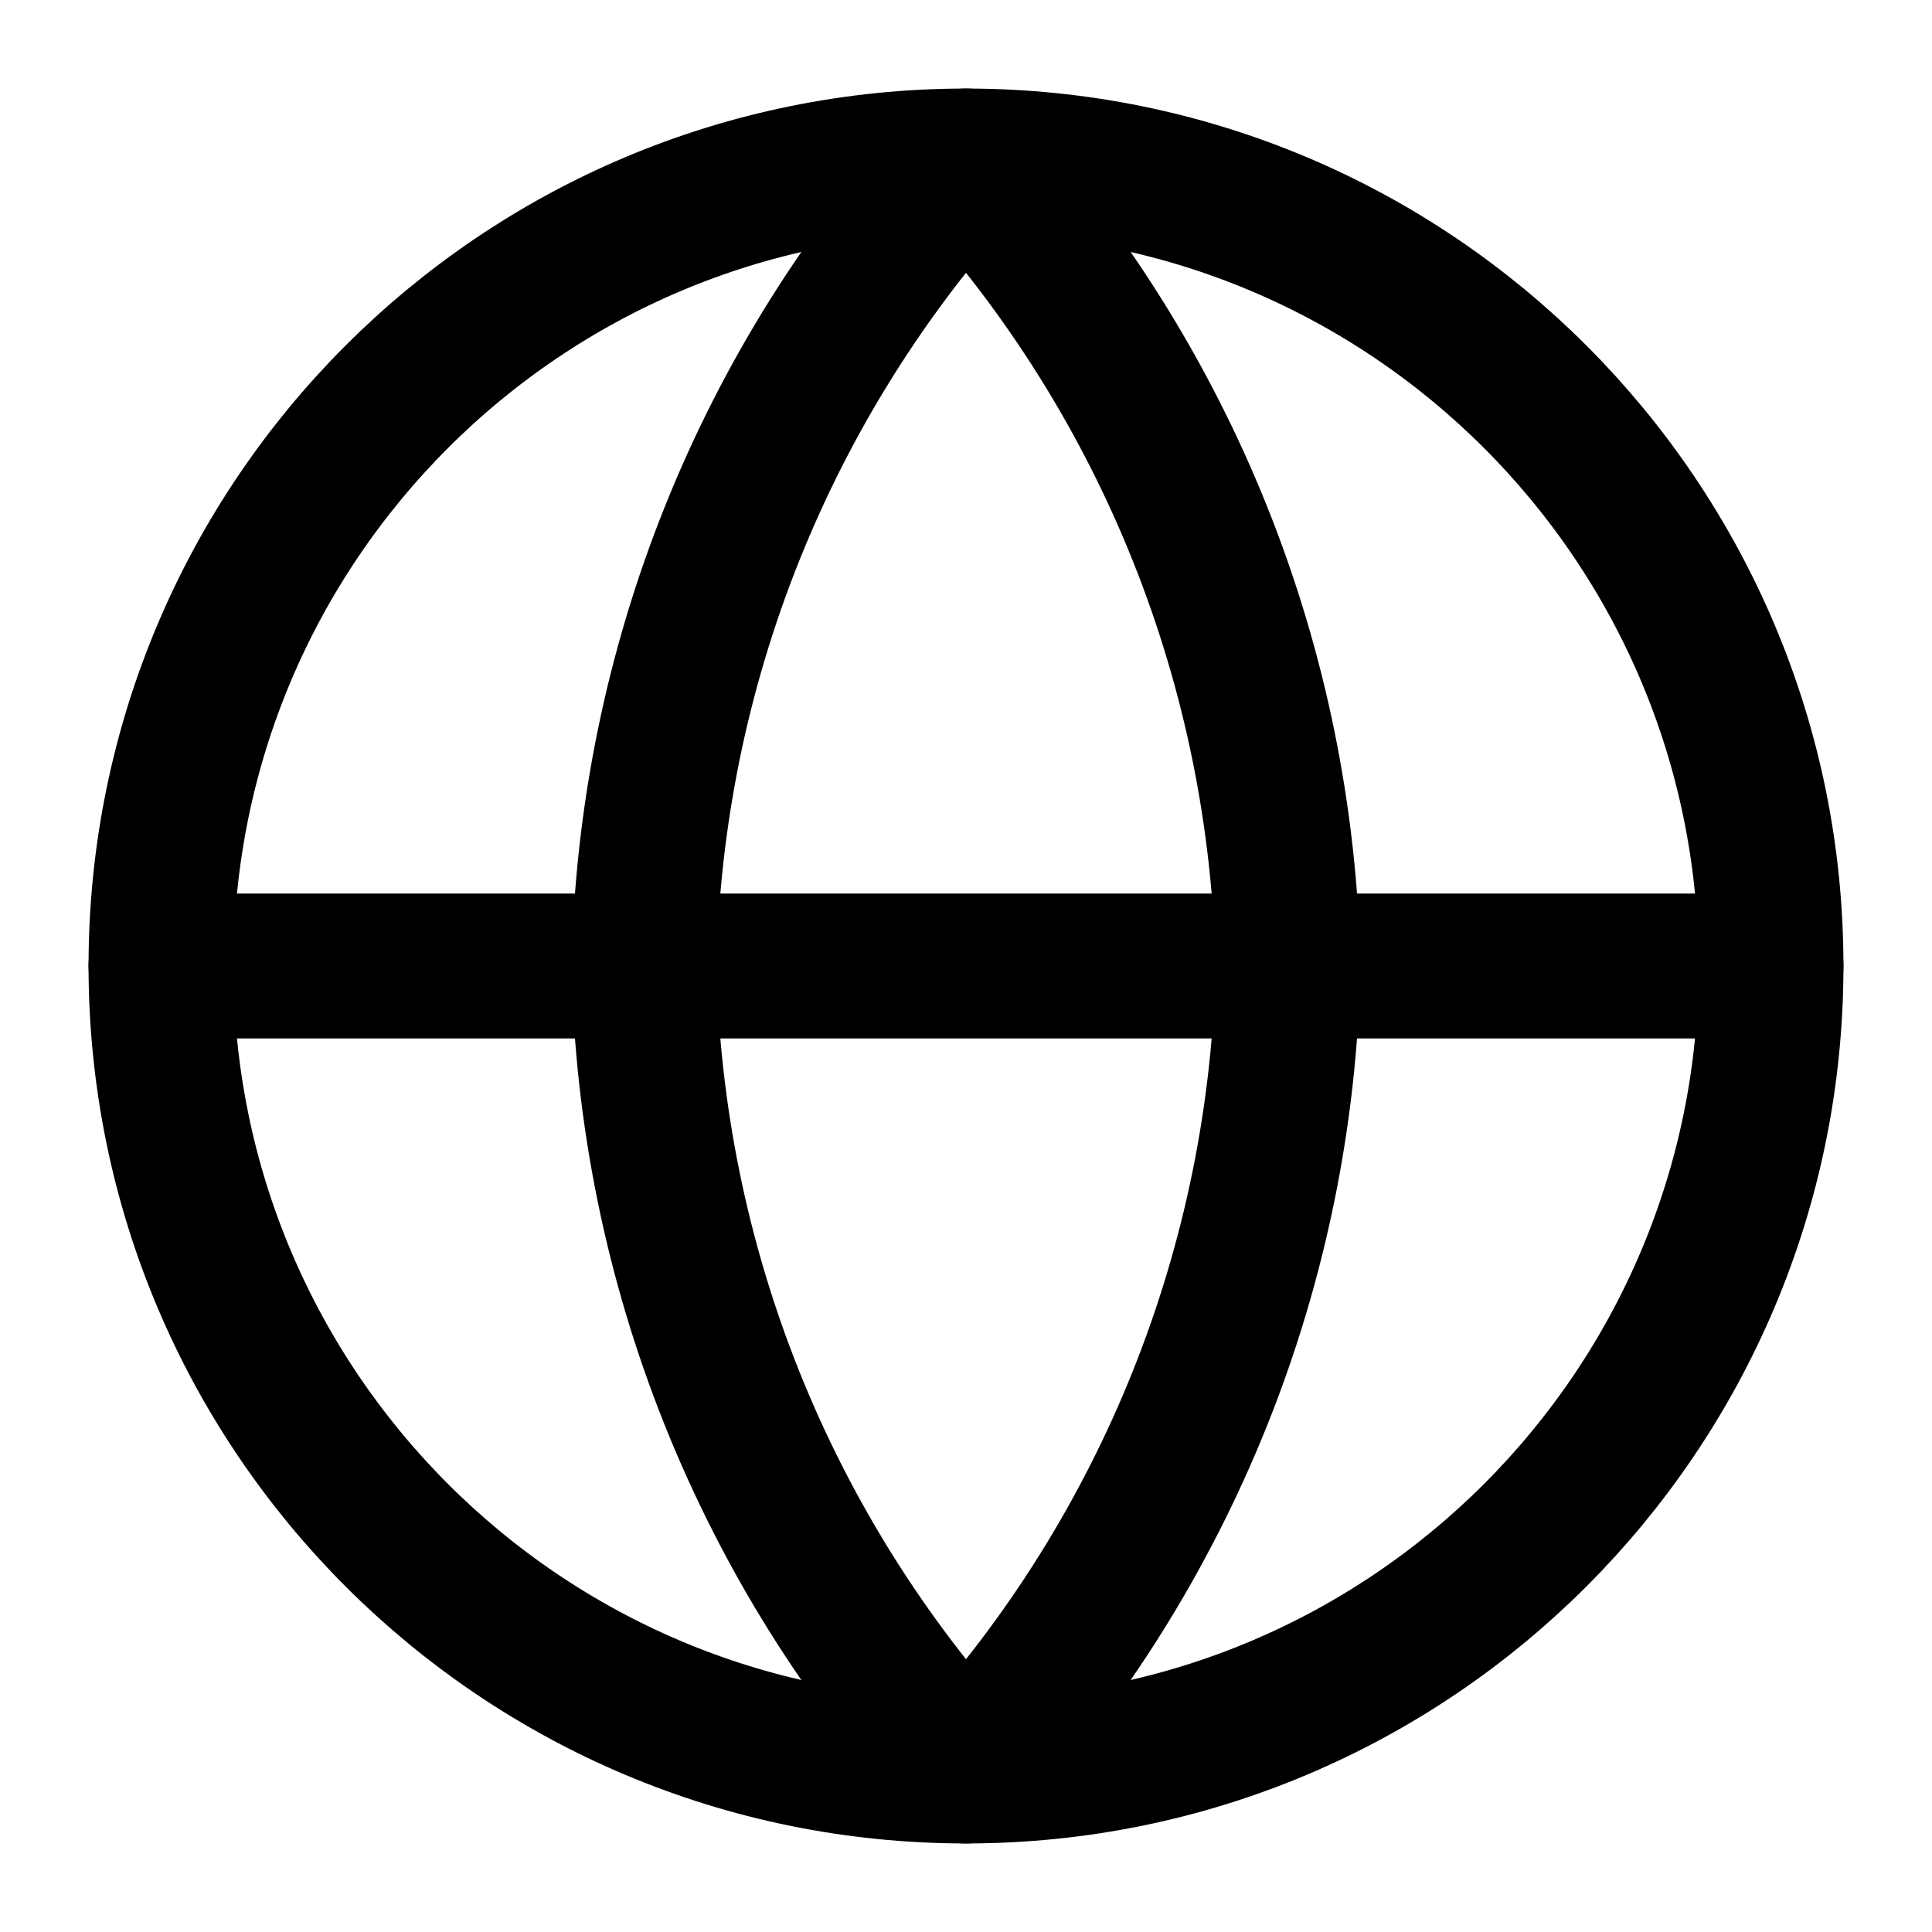
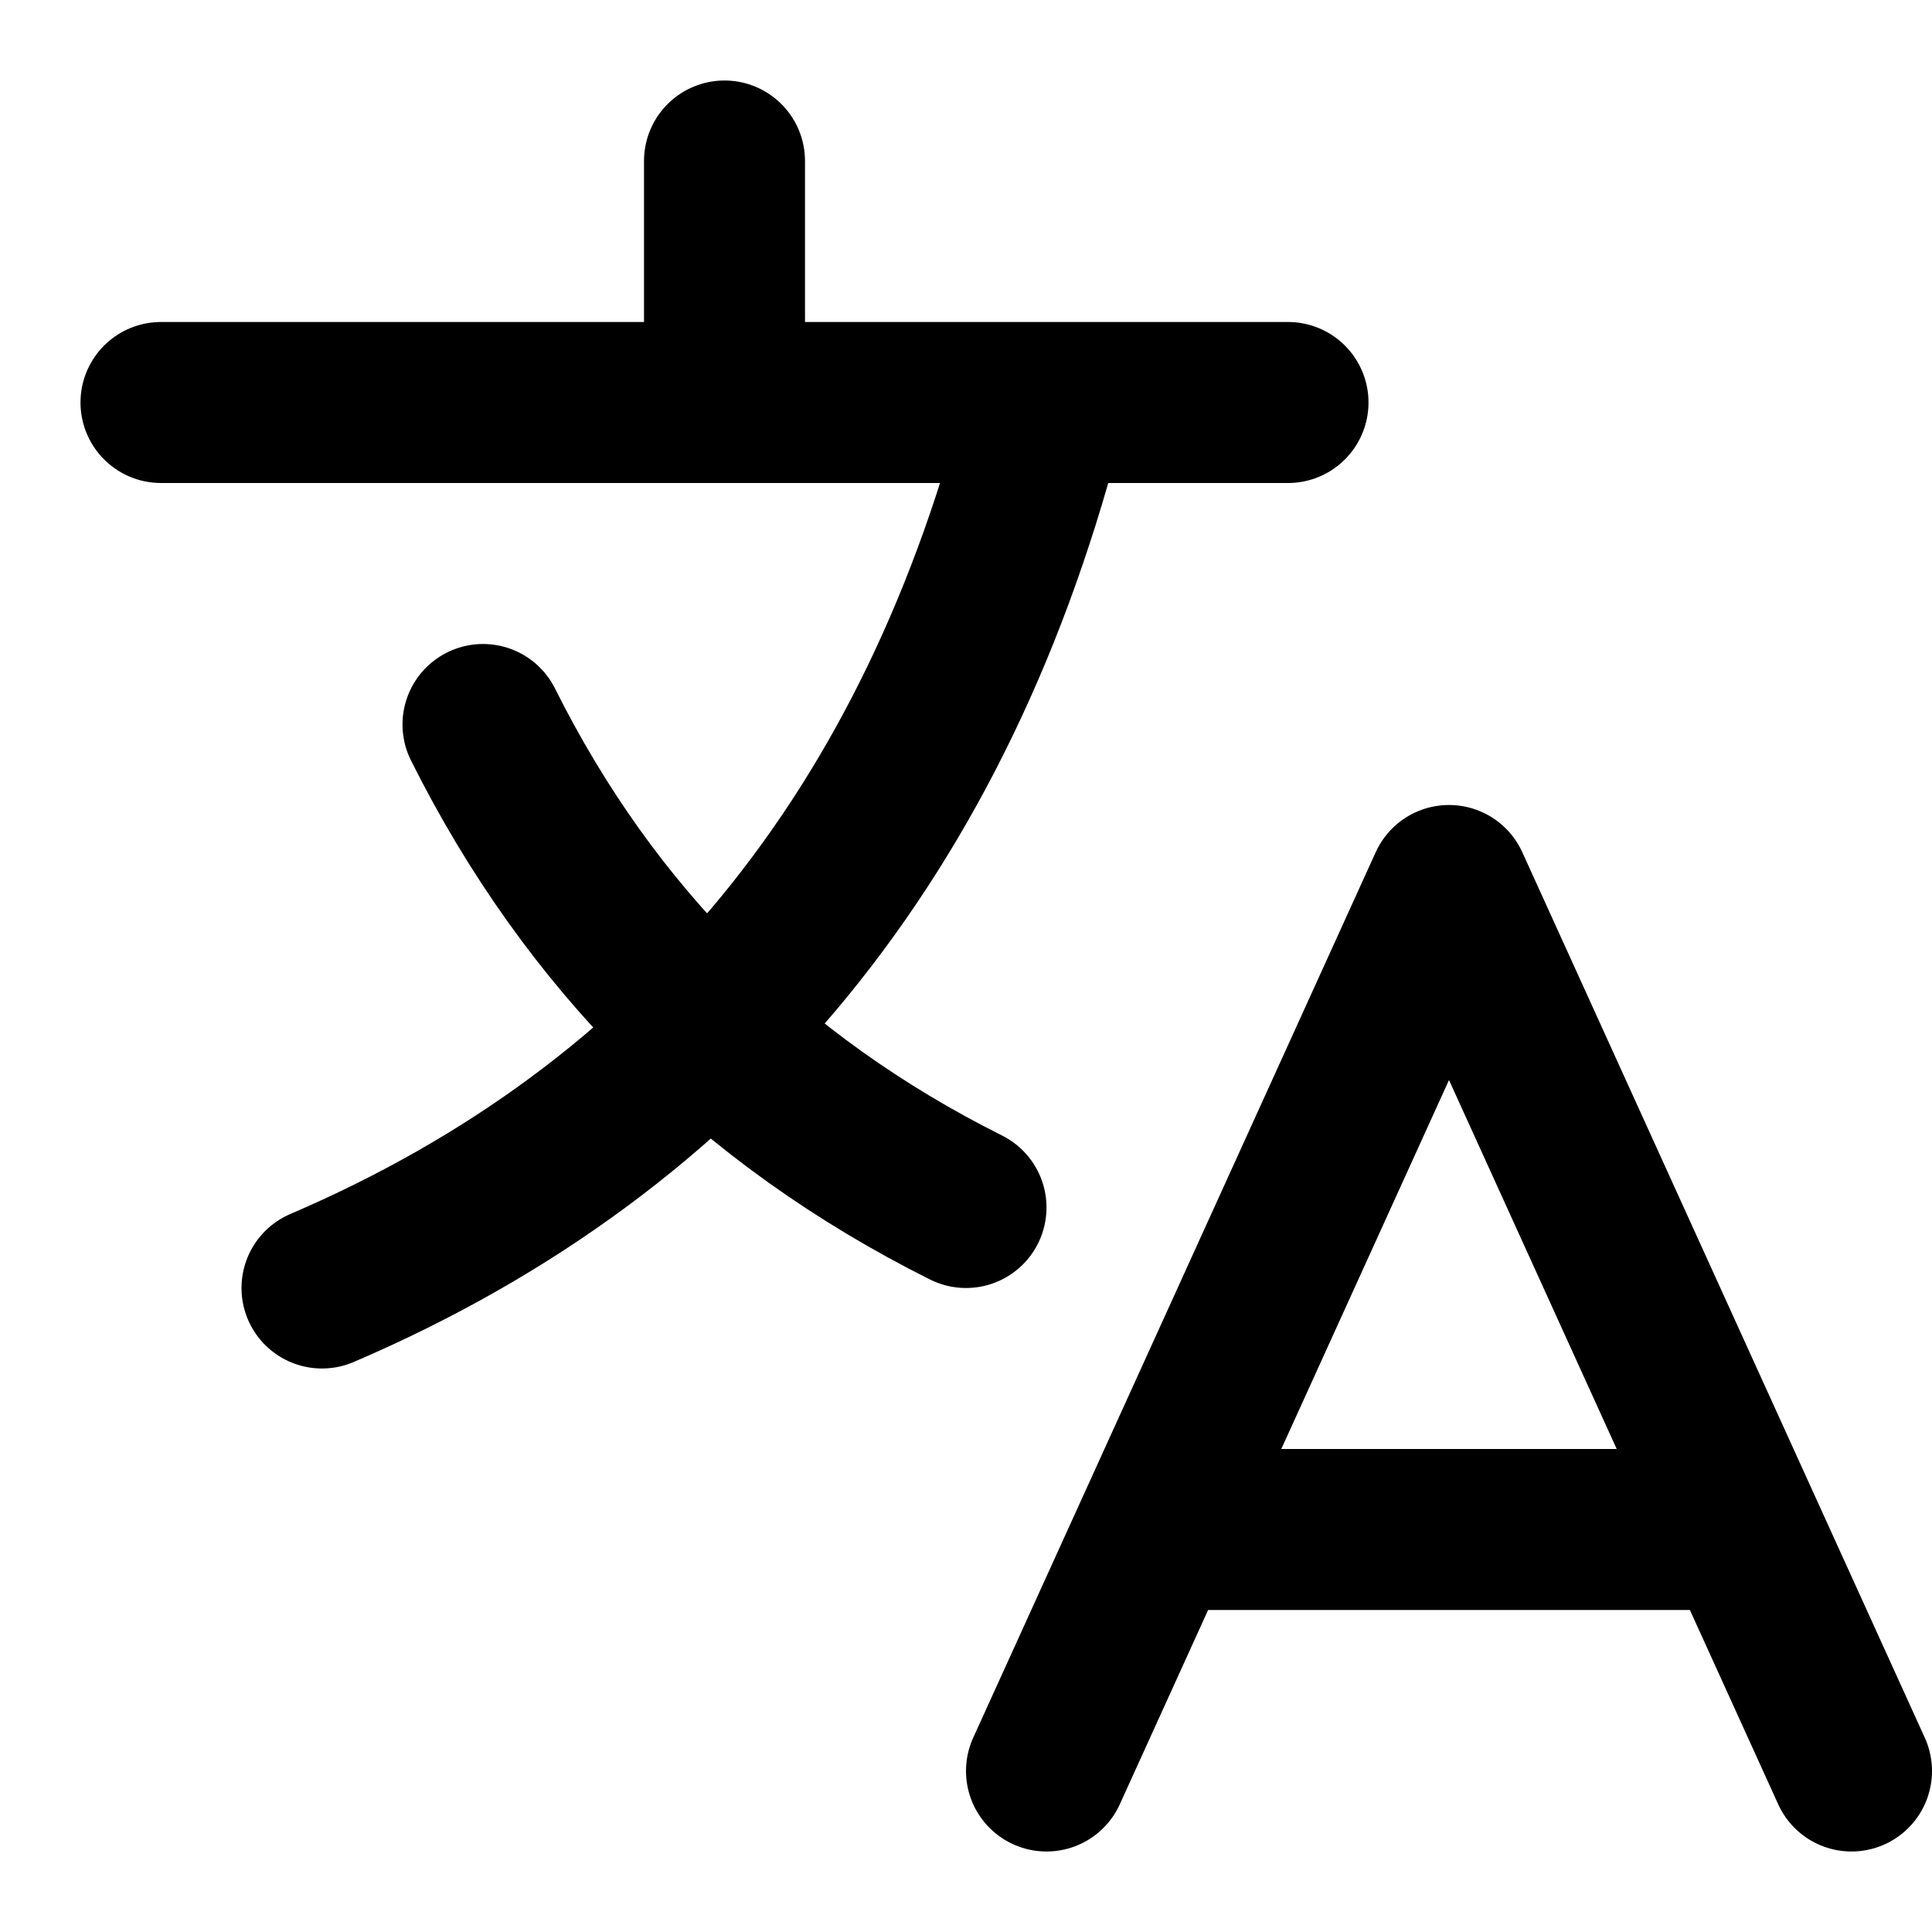
- <svg class="svg-icon" viewBox="0 0 24 24" width="24" height="24" fill="none" stroke="currentColor" stroke-width="1.8" stroke-linecap="round" stroke-linejoin="round">
-   <circle cx="12" cy="12" r="10" />
-   <line x1="2" y1="12" x2="22" y2="12" />
-   <path d="M12 2a15.3 15.3 0 0 1 4 10 15.3 15.3 0 0 1-4 10 15.3 15.3 0 0 1-4-10 15.3 15.3 0 0 1 4-10z" />
+ <svg xmlns="http://www.w3.org/2000/svg" width="1em" height="1em" viewBox="0 0 24 24">
+   <path fill="none" stroke="currentColor" stroke-linecap="round" stroke-linejoin="round" stroke-width="2" d="M2 5h14M9 2v3m4 0q-2 8-9 11m2-7q2 4 6 6m1 7l5-11l5 11m-1.4-3h-7.2" />
</svg>
